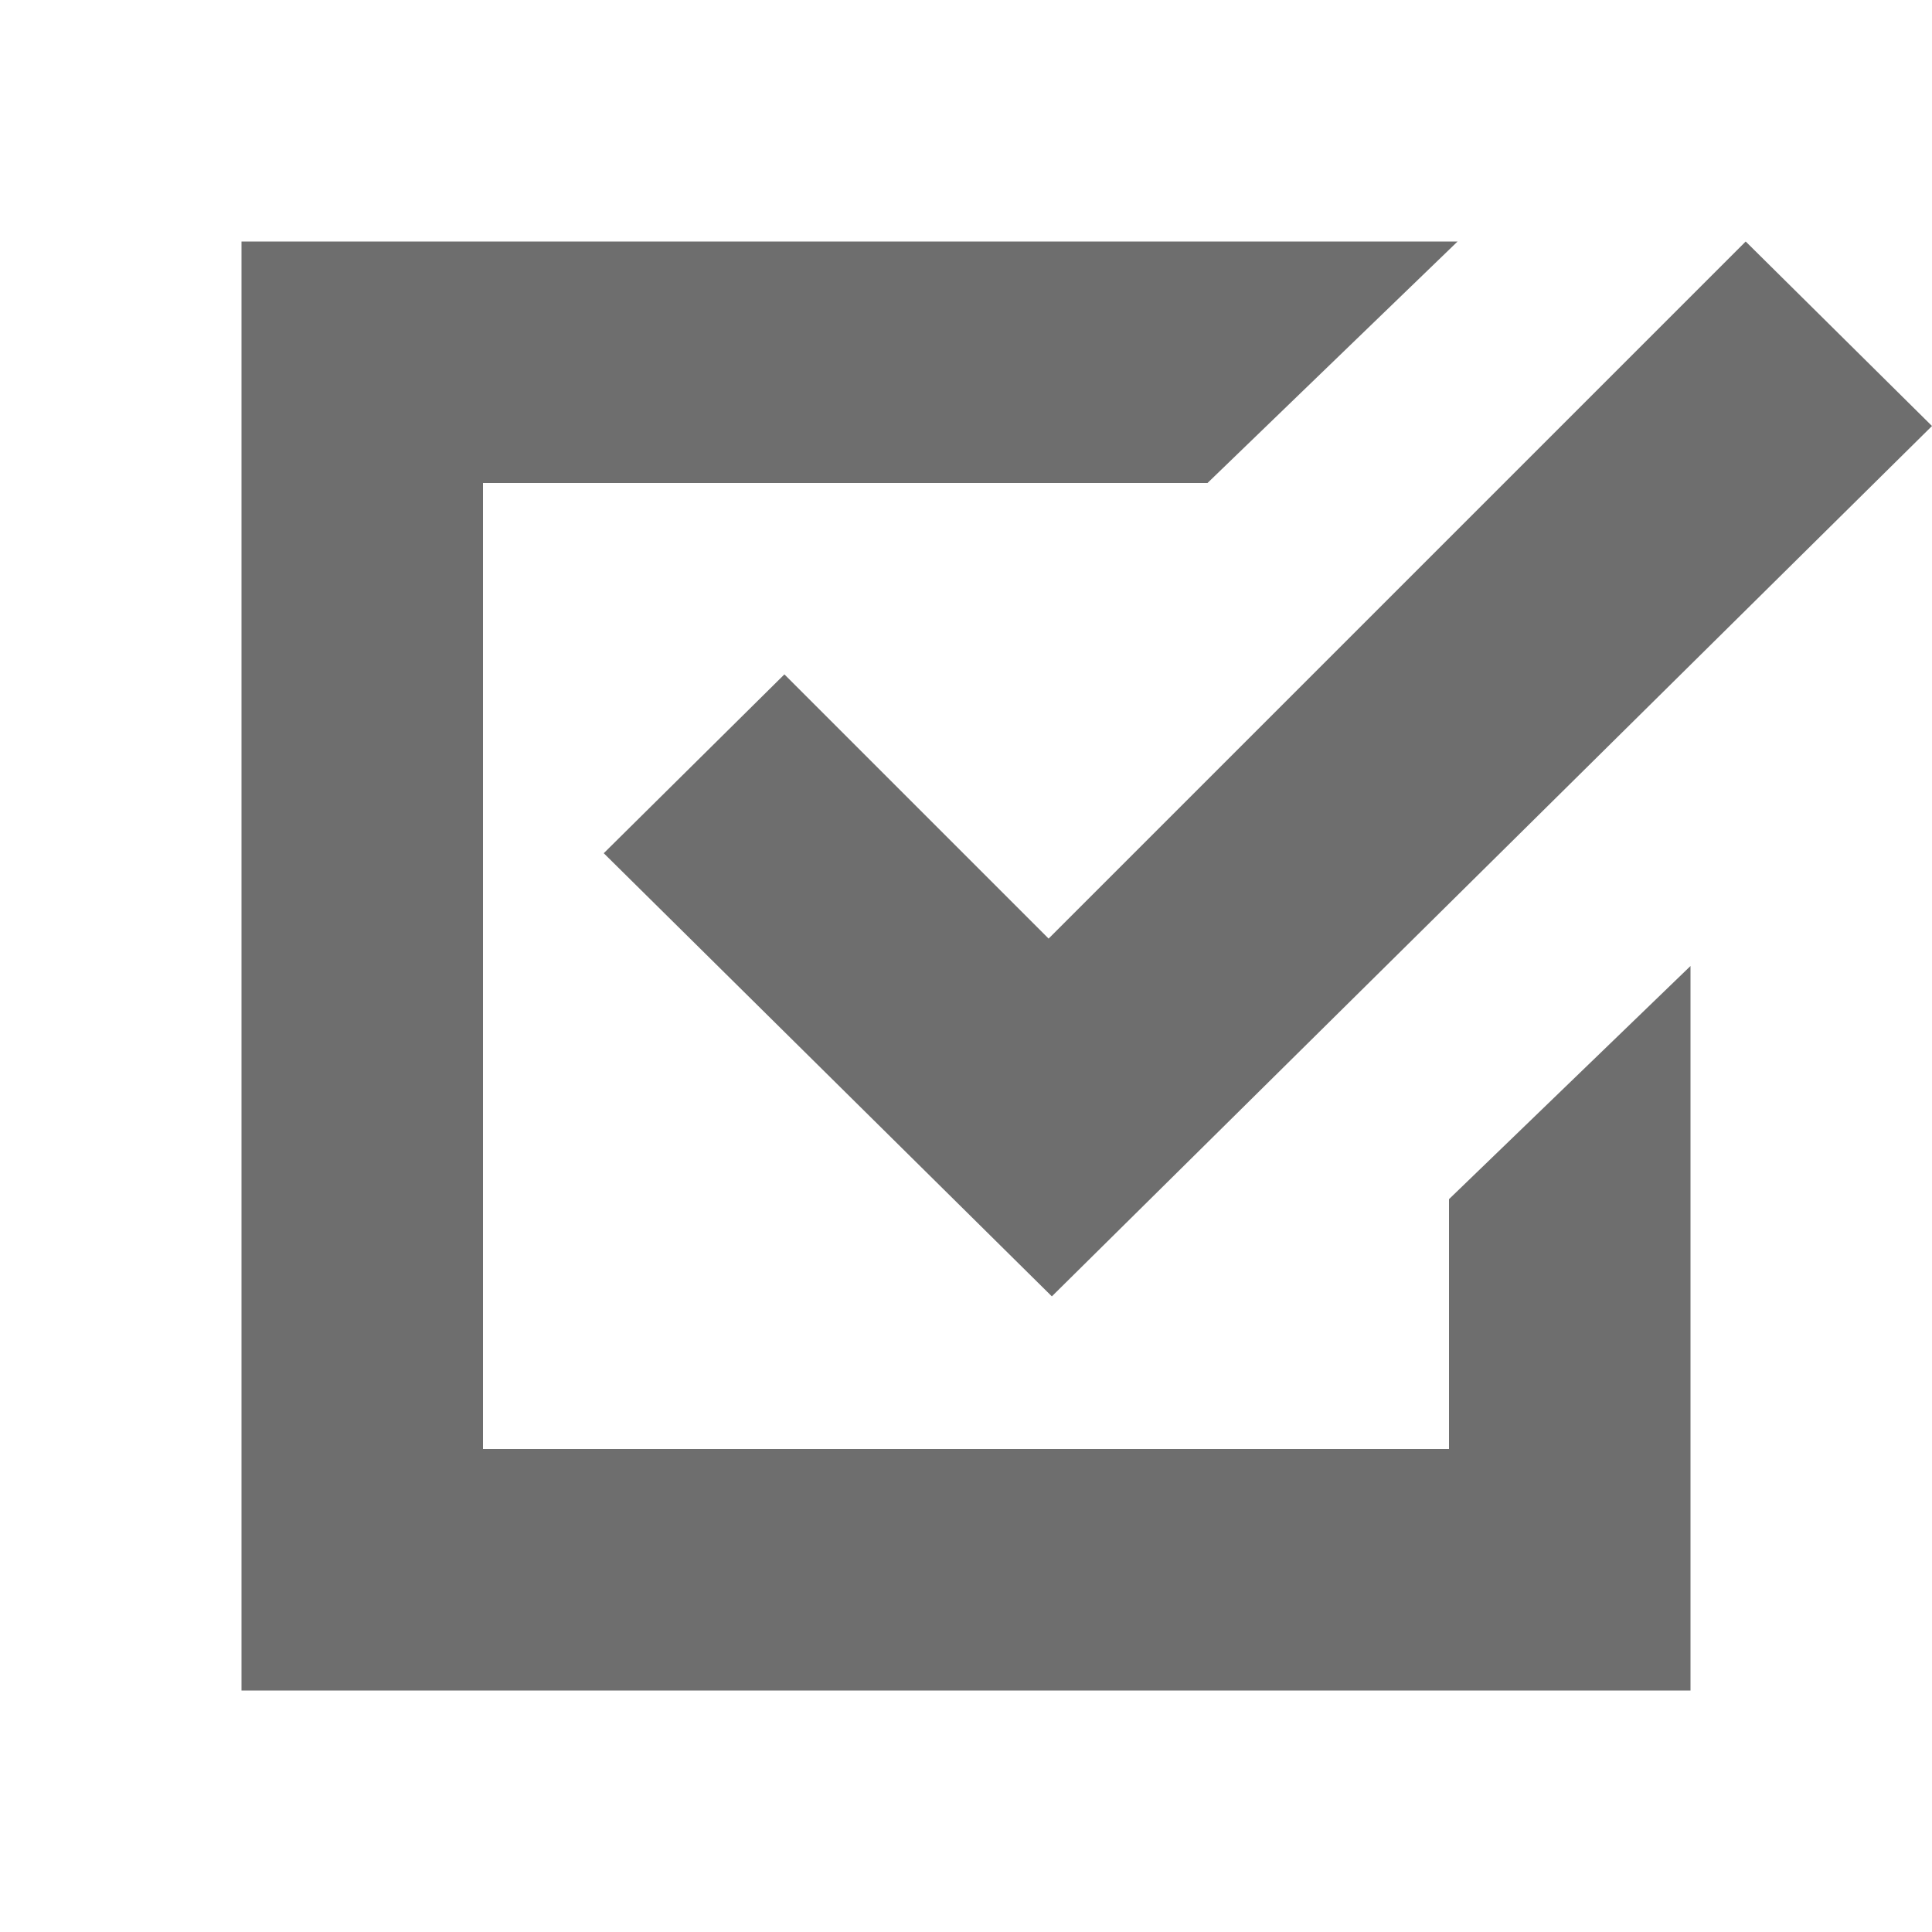
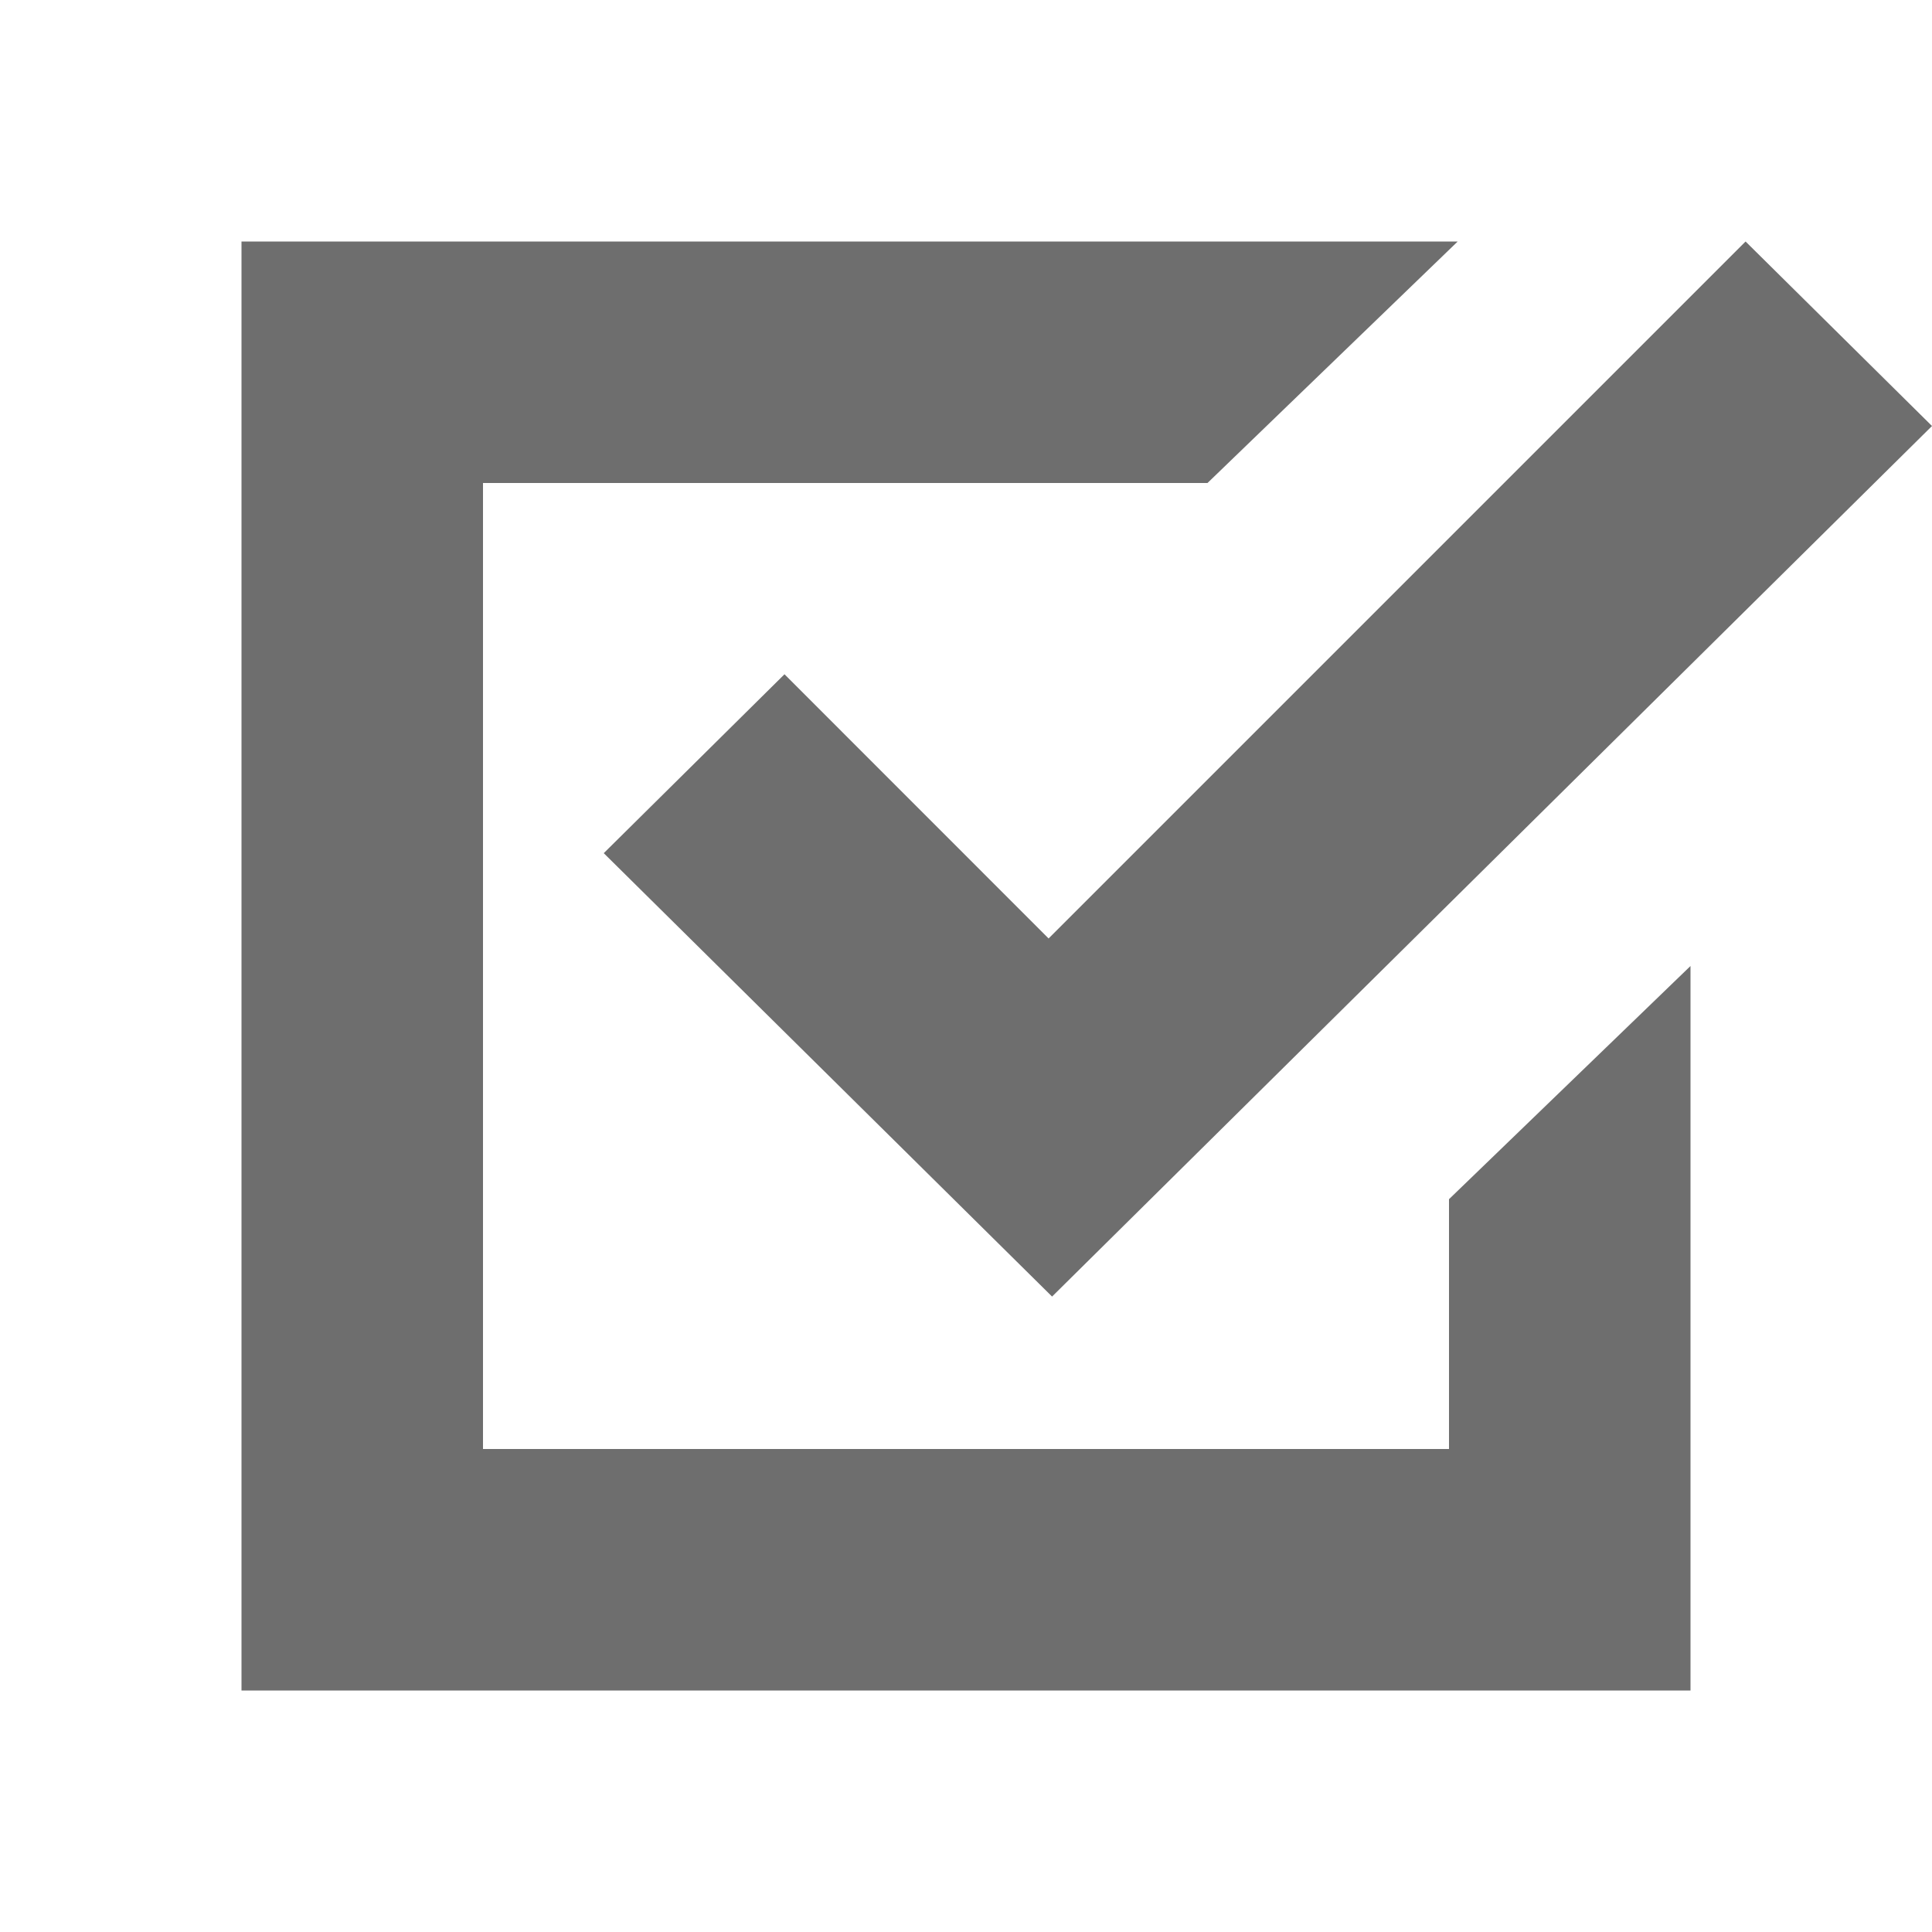
- <svg xmlns="http://www.w3.org/2000/svg" width="16" height="16" viewBox="0 0 16 16">
-   <g fill="none" fill-rule="evenodd">
-     <path fill="#6E6E6E" d="M12.071,2 L10,4 L4,4 L4,12 L12,12 L12,9.931 L14,8 L14,14 L2,14 L2,2 L12.071,2 Z" />
-     <polygon fill="#6E6E6E" fill-rule="nonzero" points="14.457 2 16 3.528 8.711 10.736 5 7.066 6.496 5.585 8.684 7.773" />
+ <svg xmlns="http://www.w3.org/2000/svg" width="20px" height="20px" viewBox="0 0 20 20" version="1.1">
+   <g id="surface1">
+     <path style=" stroke:none;fill-rule:evenodd;fill:rgb(43.137%,43.137%,43.137%);fill-opacity:1;" d="M 15.09 2.5 L 12.5 5 L 5 5 L 5 15 L 15 15 L 15 12.414 L 17.5 10 L 17.5 17.5 L 2.5 17.5 L 2.5 2.5 Z M 15.09 2.5 " />
+     <path style=" stroke:none;fill-rule:nonzero;fill:rgb(43.137%,43.137%,43.137%);fill-opacity:1;" d="M 18.07 2.5 L 20 4.41 L 10.891 13.422 L 6.25 8.832 L 8.121 6.98 L 10.855 9.715 Z M 18.07 2.5 " />
  </g>
</svg>
